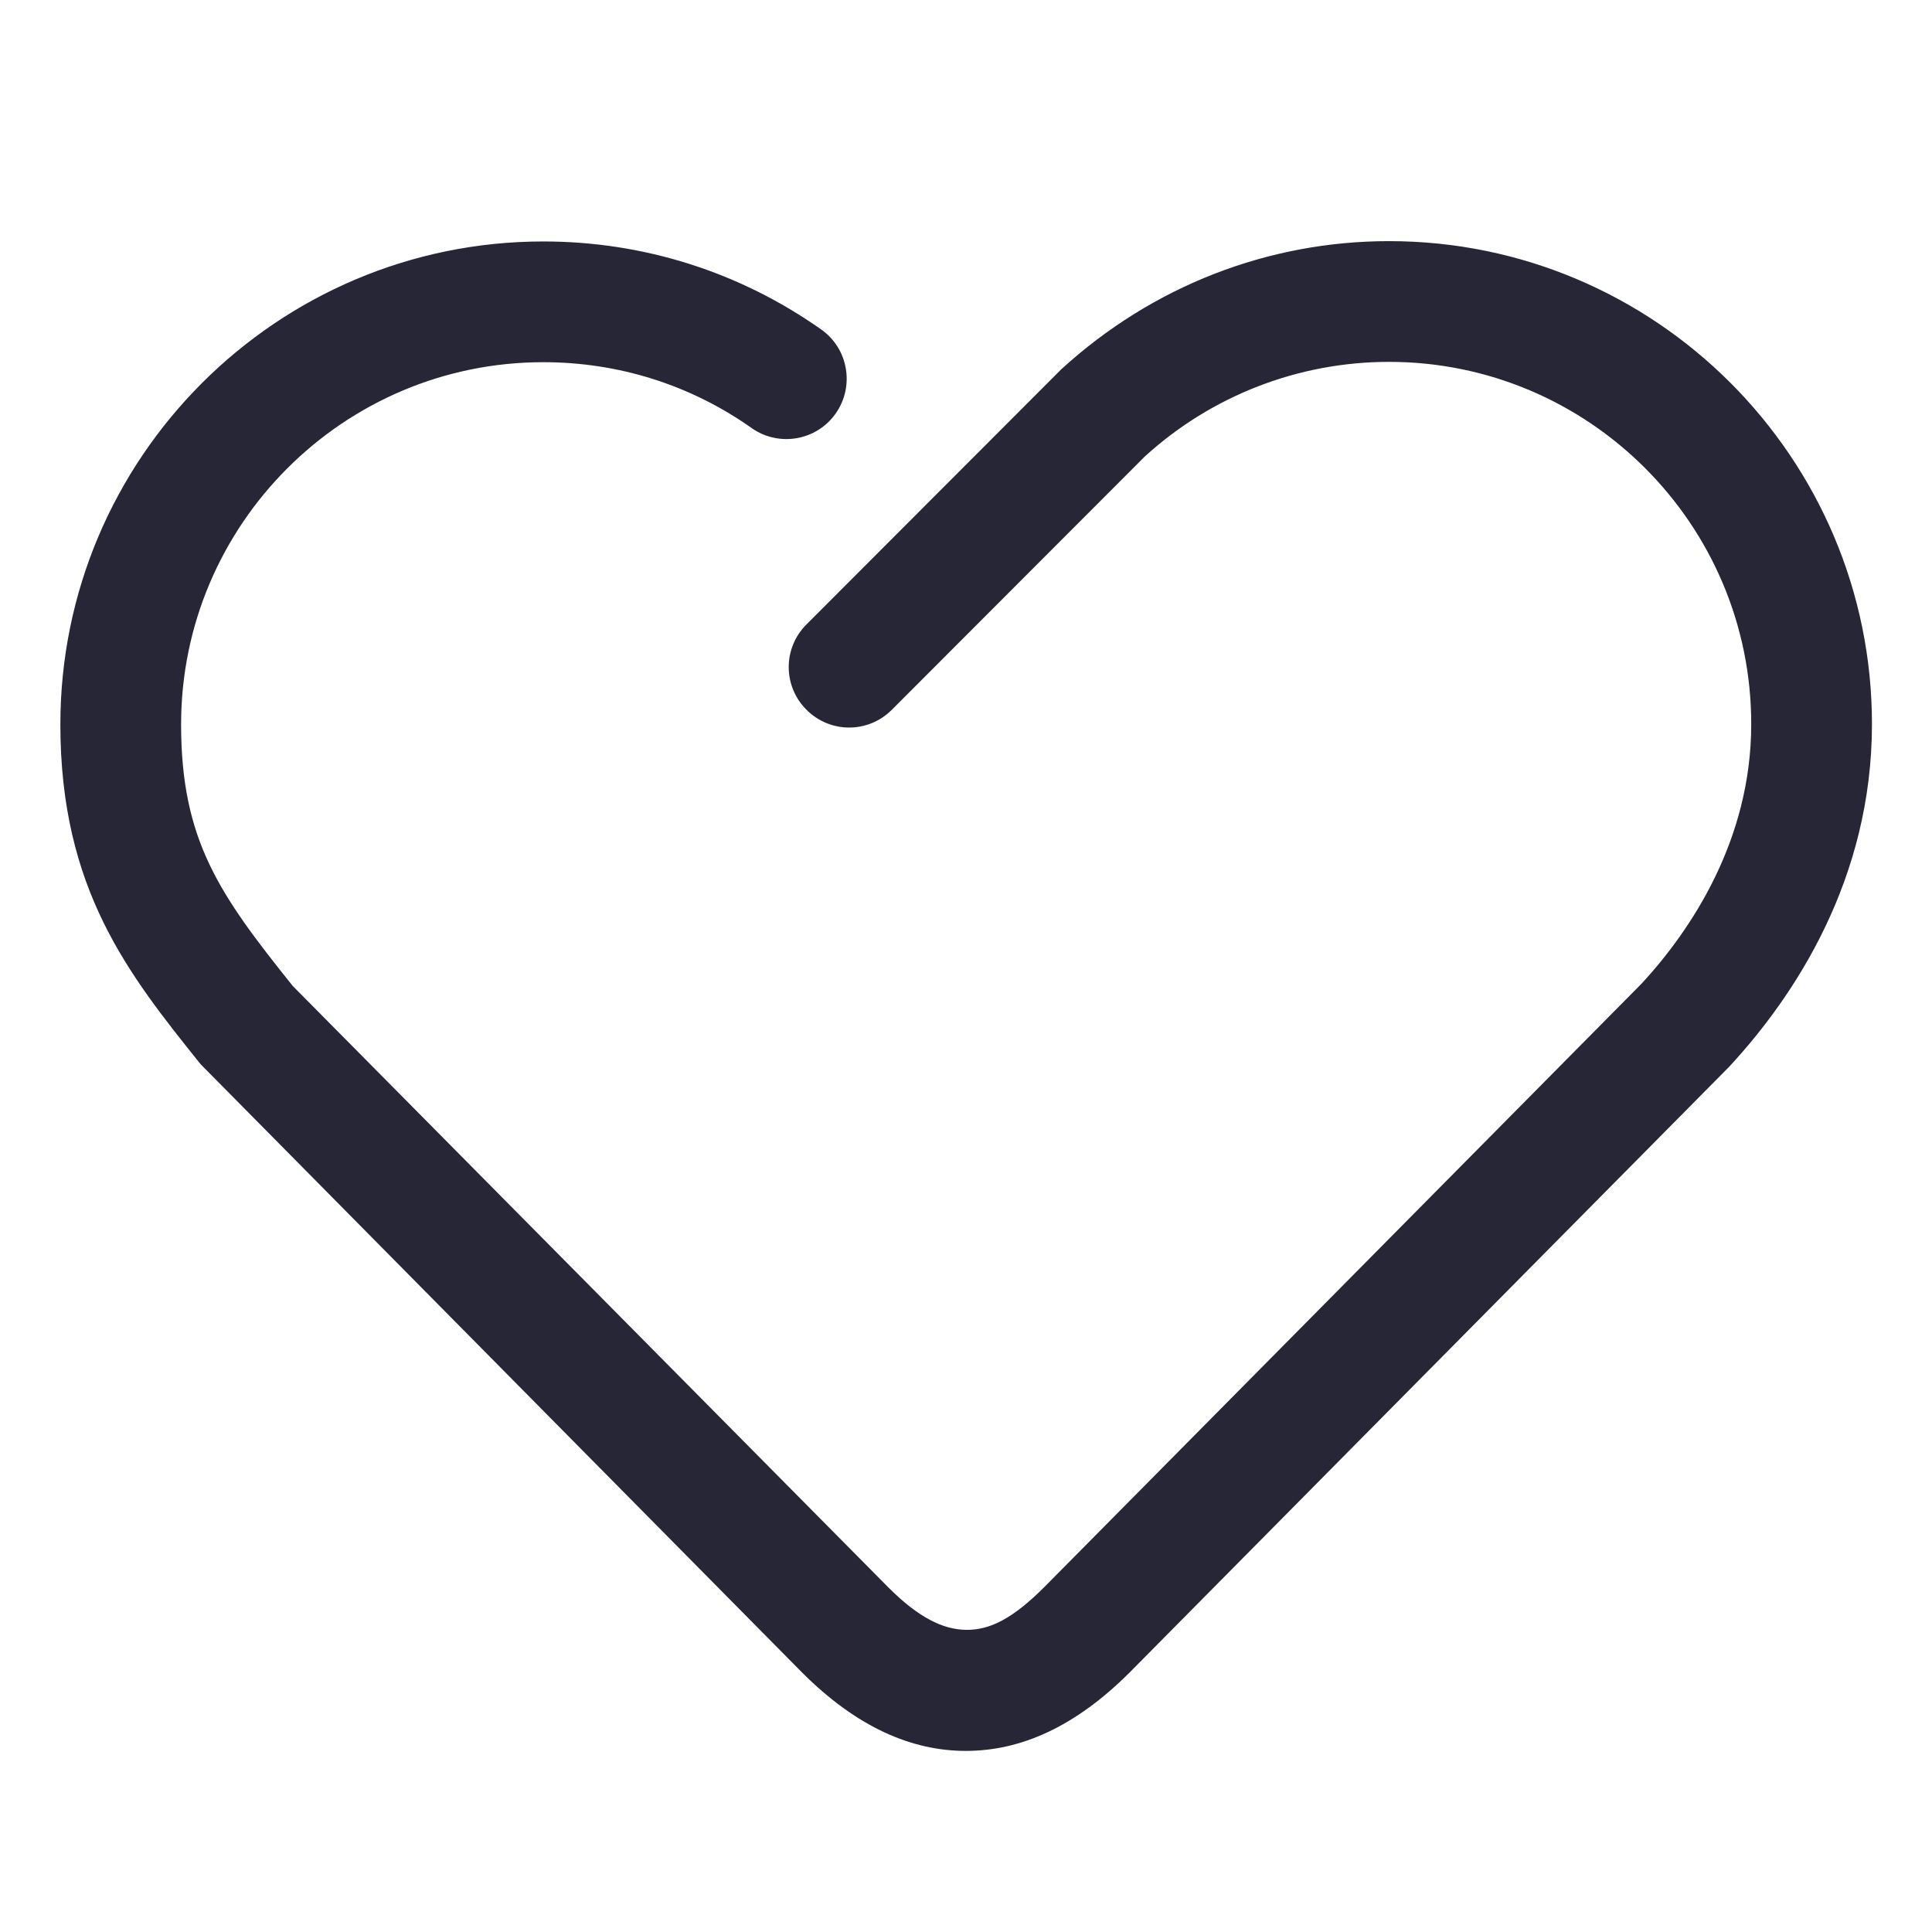
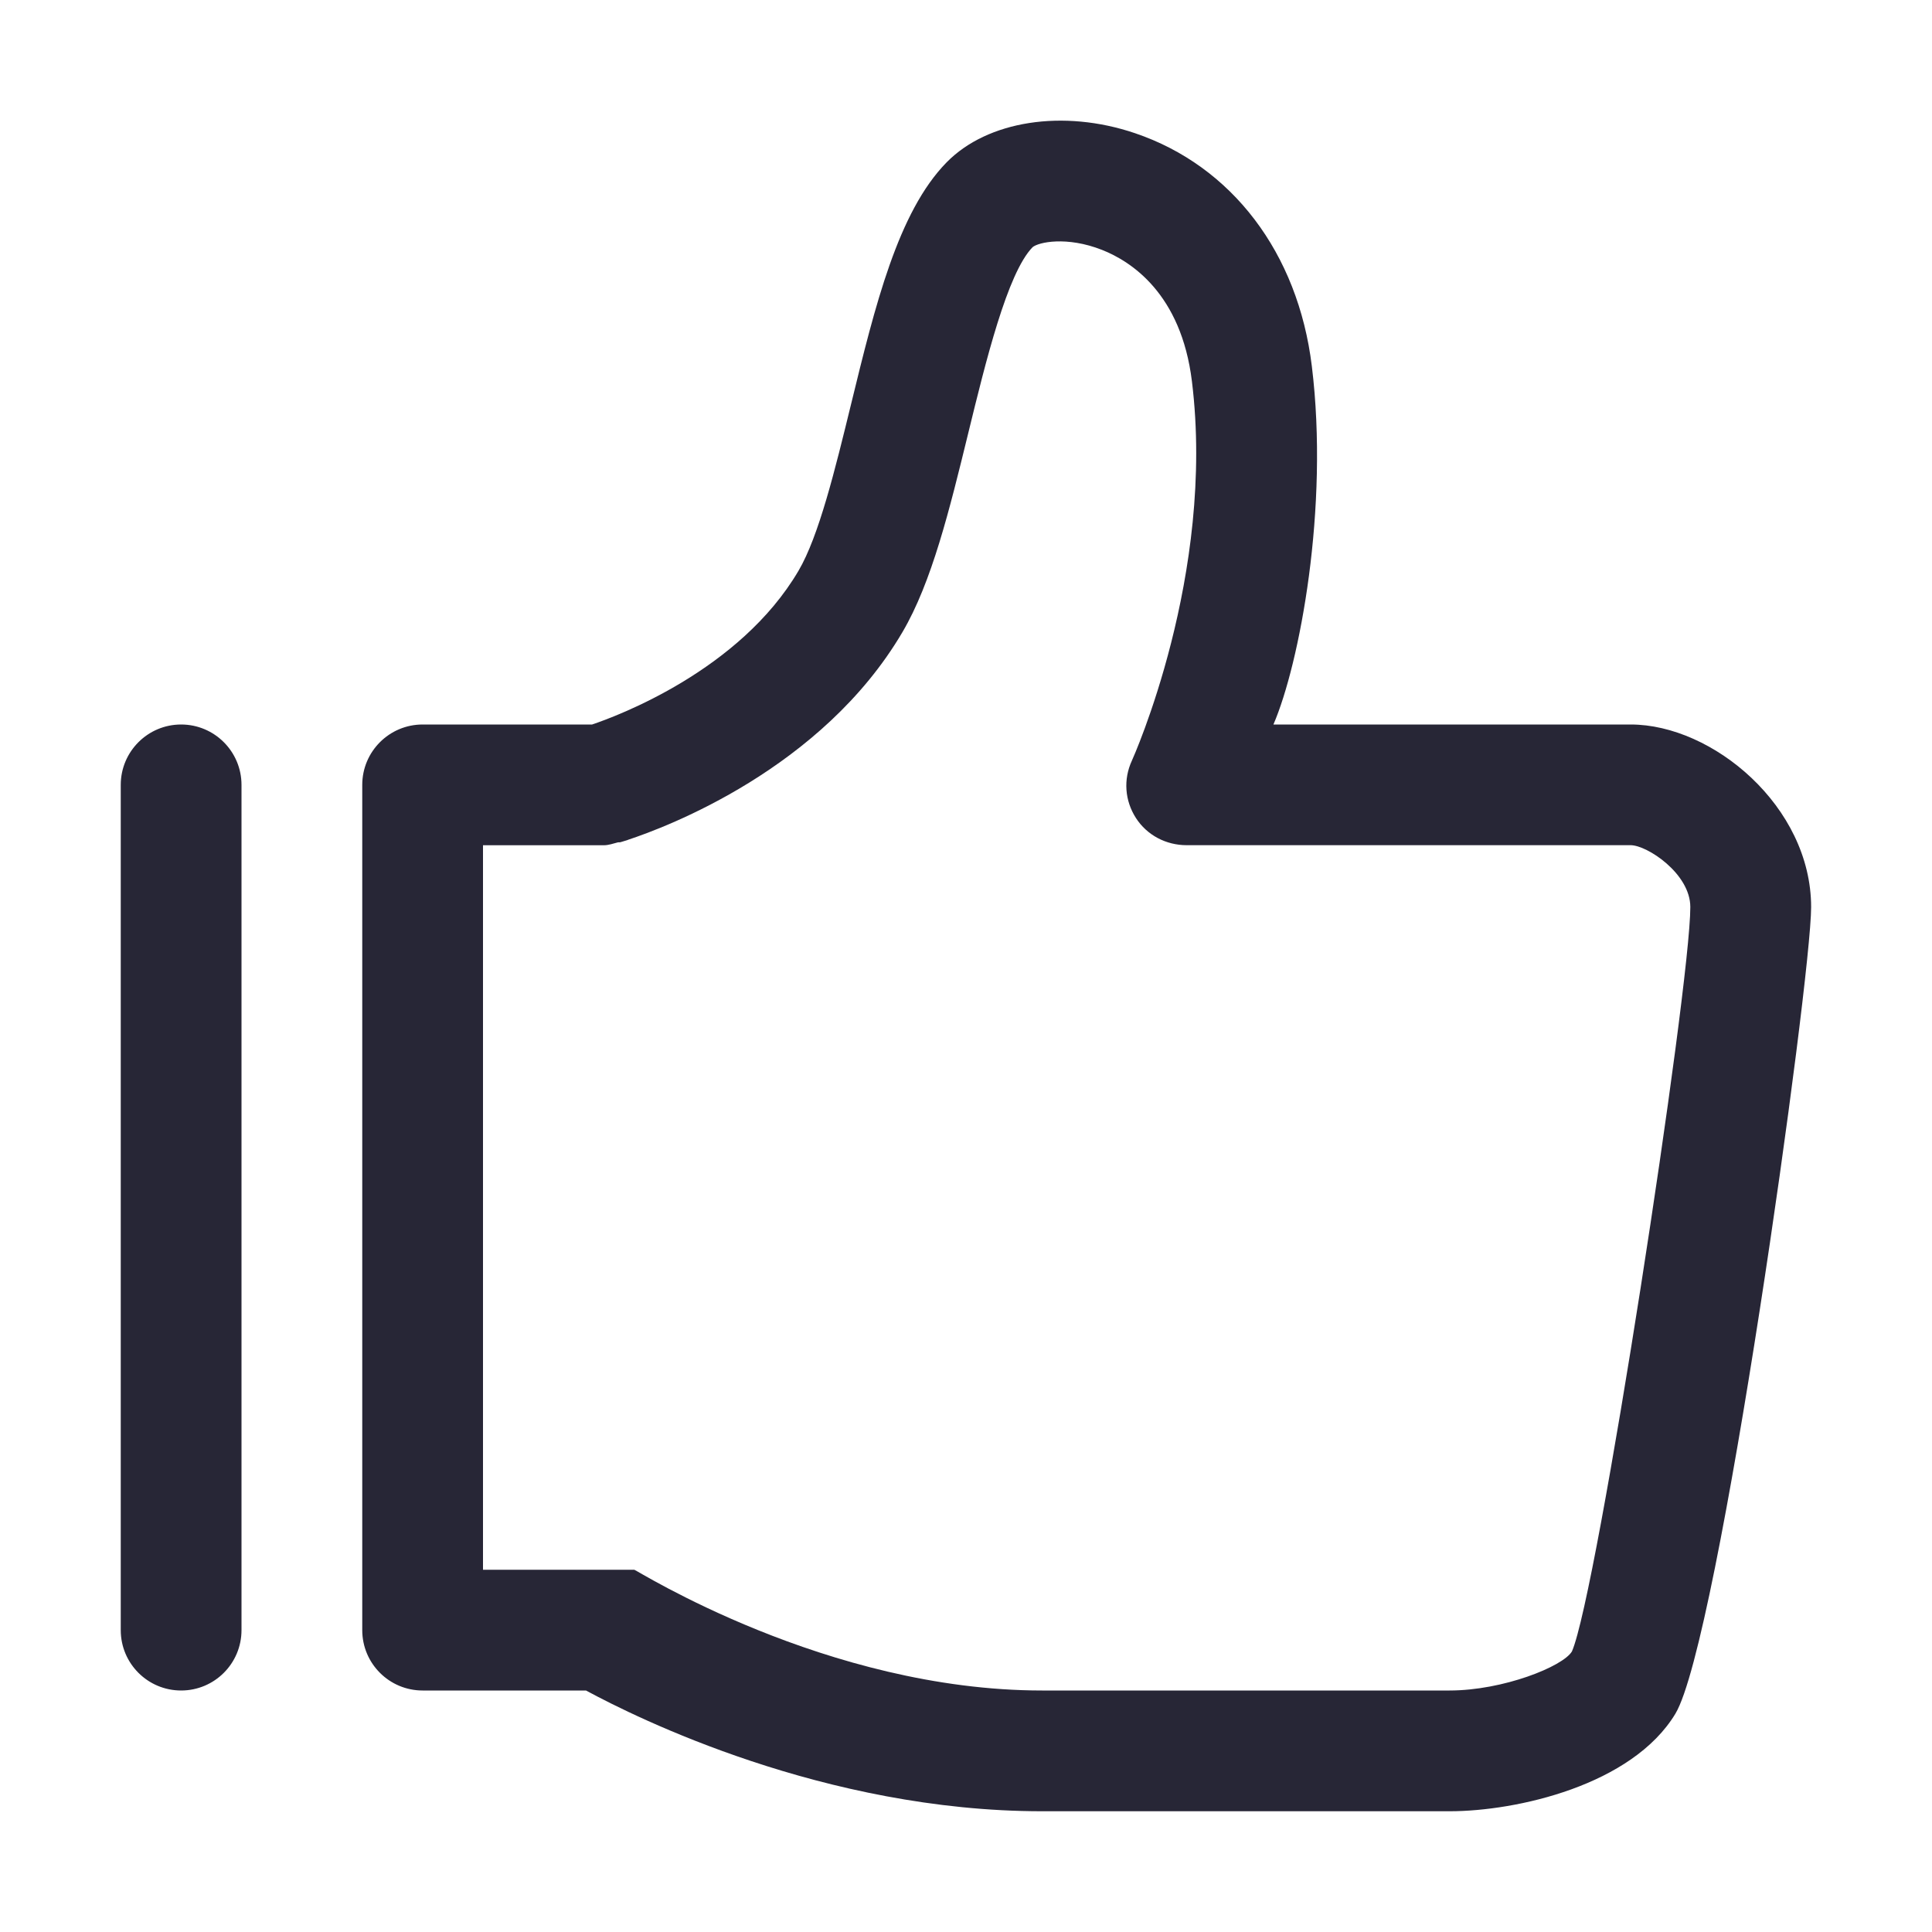
<svg xmlns="http://www.w3.org/2000/svg" version="1.1" width="200" height="200" viewBox="0 0 200 200">
  <defs>
    <style type="text/css">
@font-face {
  font-family: "ifont";
  src: url("//at.alicdn.com/t/font_1442373896_4754455.eot?#iefix") format("embedded-opentype"), url("//at.alicdn.com/t/font_1442373896_4754455.woff") format("woff"), url("//at.alicdn.com/t/font_1442373896_4754455.ttf") format("truetype"), url("//at.alicdn.com/t/font_1442373896_4754455.svg#ifont") format("svg");
}

</style>
  </defs>
  <g class="transform-group">
    <g transform="scale(0.1953125, 0.1953125)">
-       <path d="M511.914 928.016c-28.898 0-57.969-12.729-86.695-41.455L106.305 564.034C68.118 516.386 31.995 471.319 31.995 383.935c0-141.224 114.905-255.957 255.957-255.957 53.152 0 104.069 16.169 147.244 46.616 14.449 10.149 17.889 30.102 7.741 44.552-10.149 14.449-30.102 17.889-44.552 7.741-32.339-22.878-70.526-34.919-110.433-34.919-105.961 0-191.968 86.179-191.968 191.968 0 61.409 20.298 90.135 59.173 138.643l315.646 318.742c15.997 15.997 28.898 22.362 41.283 22.534 12.729 0.172 24.942-6.193 41.455-22.706l316.678-319.946c25.974-28.21 57.969-75.858 57.969-137.439 0-105.961-86.179-191.968-191.968-191.968-47.992 0-94.092 17.889-129.527 50.228l-133.999 134.171c-12.557 12.557-32.683 12.557-45.24 0s-12.557-32.683 0-45.24l135.031-135.203c48.336-44.208 109.745-67.946 173.734-67.946 141.224 0 255.957 114.905 255.957 255.957 0 82.395-41.111 144.32-75.686 181.647L598.781 886.389C569.883 915.287 540.984 928.016 511.914 928.016z" fill="#272636" />
+       <path d="M96 896c-17.664 0-32-14.304-32-32L64 416c0-17.664 14.336-32 32-32s32 14.336 32 32l0 448C128 881.696 113.664 896 96 896zM864.32 384l-189.376 0c13.792-32 29.6-114.72 20.352-189.952-7.328-60.032-42.368-106.08-93.728-123.456-38.08-12.896-78.208-6.624-99.84 15.456-25.792 26.304-37.888 75.904-50.688 128.352-8.384 34.336-17.056 69.888-27.84 88.16-31.104 52.896-96.256 77.024-109.376 81.44L224 384c-17.664 0-32 14.336-32 32l0 448c0 17.696 14.336 32 32 32l86.592 0c26.752 14.496 126.4 64 241.76 64l215.936 0c35.552 0 96.8-13.76 119.712-51.712 23.136-38.464 71.936-388.672 71.936-427.488C959.936 427.328 907.616 384 864.32 384zM833.152 875.296c-4.8 8-36.48 20.704-64.864 20.704l-215.936 0c-114.336 0-215.168-64-216.16-64 0 0-0.032 0-0.032 0-4.8 0-10.112 0-16.128 0L256 832 256 448l64 0c2.624 0 4.96-0.896 7.392-1.504 0.512-0.128 0.992 0.032 1.504-0.128 0.224-0.064 0.864-0.256 1.696-0.512 0.832-0.288 1.728-0.448 2.528-0.832 19.456-6.432 102.528-37.344 145.216-110.016 15.52-26.4 24.928-64.8 34.848-105.408 9.248-37.856 20.736-84.928 34.112-98.592 3.072-2.624 18.016-5.952 36.8 1.44 15.328 6.048 41.952 23.136 47.648 69.664 12.608 102.496-31.392 200.096-31.84 201.088-4.576 9.92-3.744 21.152 2.144 30.336 5.888 9.152 16 14.432 26.912 14.432l235.328 0c8.672 0 31.616 15.04 31.616 32.768C895.936 523.424 846.528 844.992 833.152 875.296z" fill="#272636" />
    </g>
  </g>
</svg>
